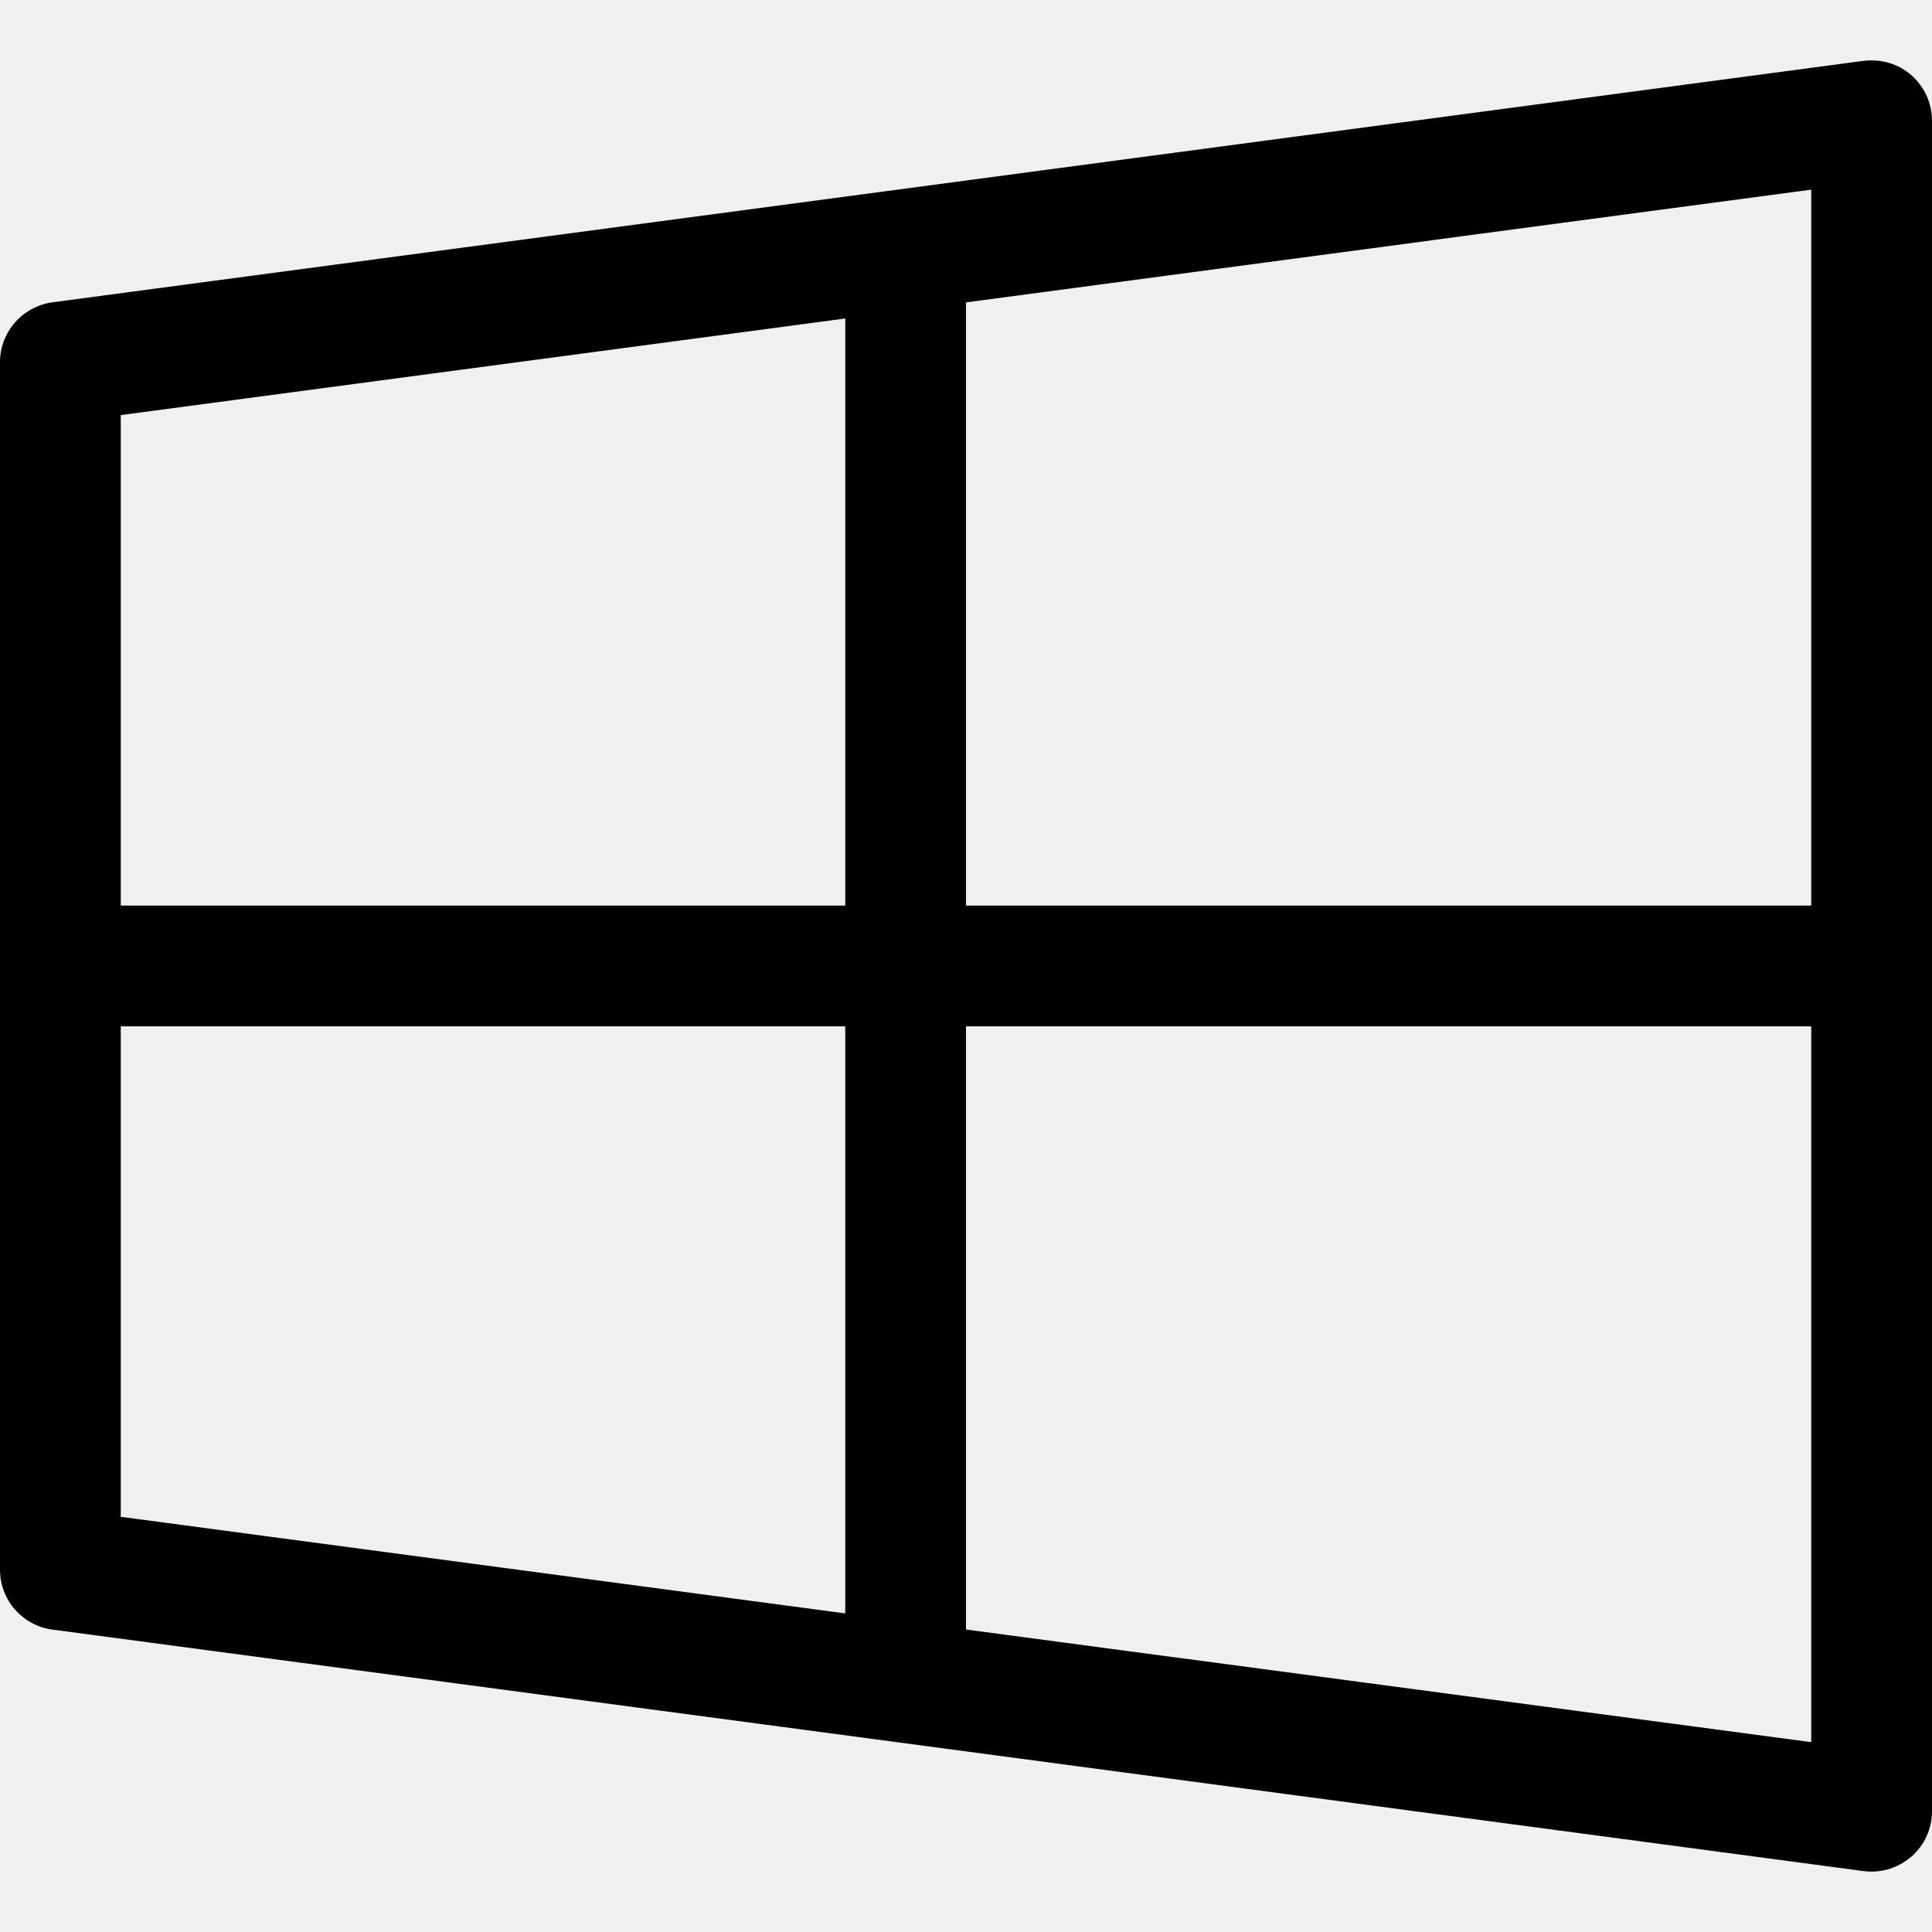
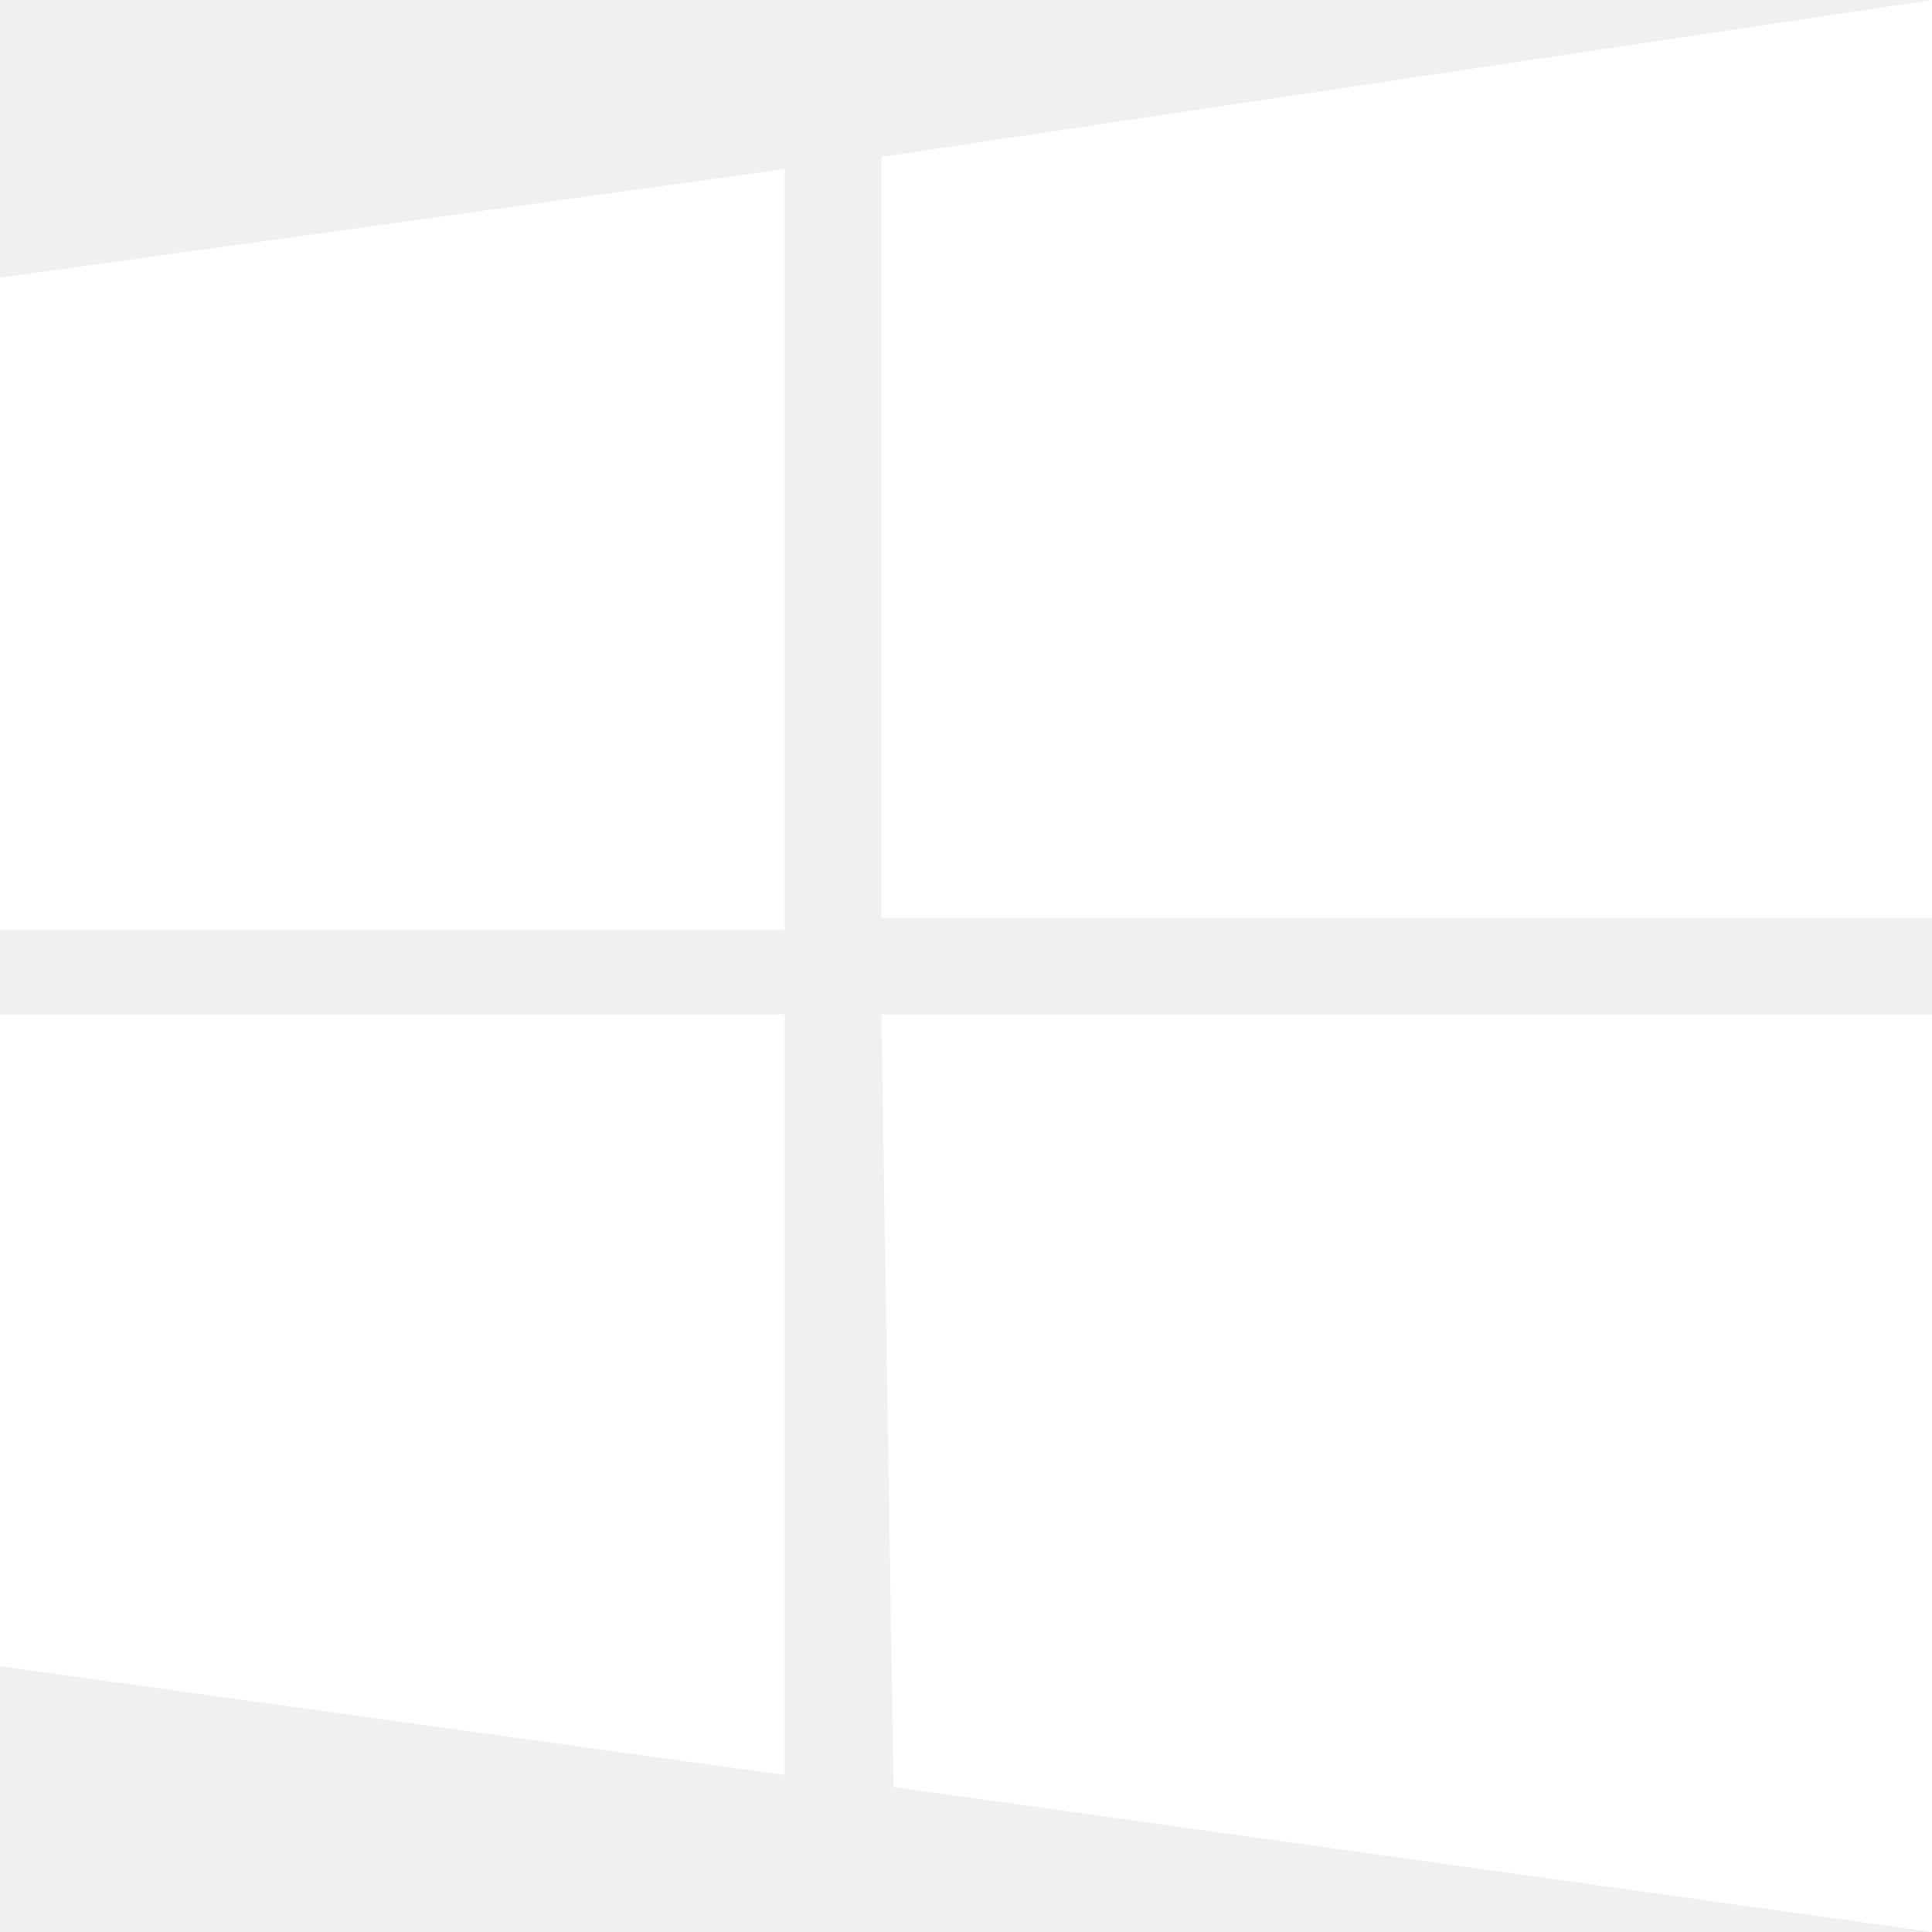
- <svg xmlns="http://www.w3.org/2000/svg" version="1.1" id="Capa_1" x="0px" y="0px" viewBox="0 0 512 512" style="enable-background:new 0 0 512 512;" xml:space="preserve">
-   <g>
-     <g>
-       <rect x="16" y="239.99" width="480" height="32" />
-     </g>
-   </g>
-   <g>
-     <g>
-       <rect x="224" y="66.23" width="32" height="379.52" />
-     </g>
-   </g>
-   <g>
-     <g>
-       <path d="M506.56,19.958c-3.456-3.04-7.872-4.352-12.672-3.84l-480,64C5.952,81.206,0,87.99,0,95.99v320    c0,8.032,5.952,14.816,13.888,15.872l480,64c0.704,0.096,1.44,0.128,2.112,0.128c3.84,0,7.584-1.408,10.528-3.968    c3.488-3.04,5.472-7.392,5.472-12.032v-448C512,27.382,510.016,22.998,506.56,19.958z M480,461.686L32,401.974V110.006l448-59.744    V461.686z" />
-     </g>
-   </g>
-   <g>
- </g>
-   <g>
- </g>
-   <g>
- </g>
-   <g>
- </g>
-   <g>
- </g>
-   <g>
- </g>
-   <g>
- </g>
-   <g>
- </g>
-   <g>
- </g>
-   <g>
- </g>
-   <g>
- </g>
-   <g>
- </g>
-   <g>
- </g>
-   <g>
- </g>
-   <g>
- </g>
+ <svg xmlns="http://www.w3.org/2000/svg" width="24" height="24" viewBox="0 0 24 24" fill="none">
+   <path d="M0 3.449L9.75 2.1V11.551H0V3.449ZM10.949 1.949L24 0V11.4H10.949V1.949ZM0 12.6H9.75V22.051L0 20.699V12.6ZM10.949 12.6H24V24L11.1 22.199" fill="white" />
</svg>
